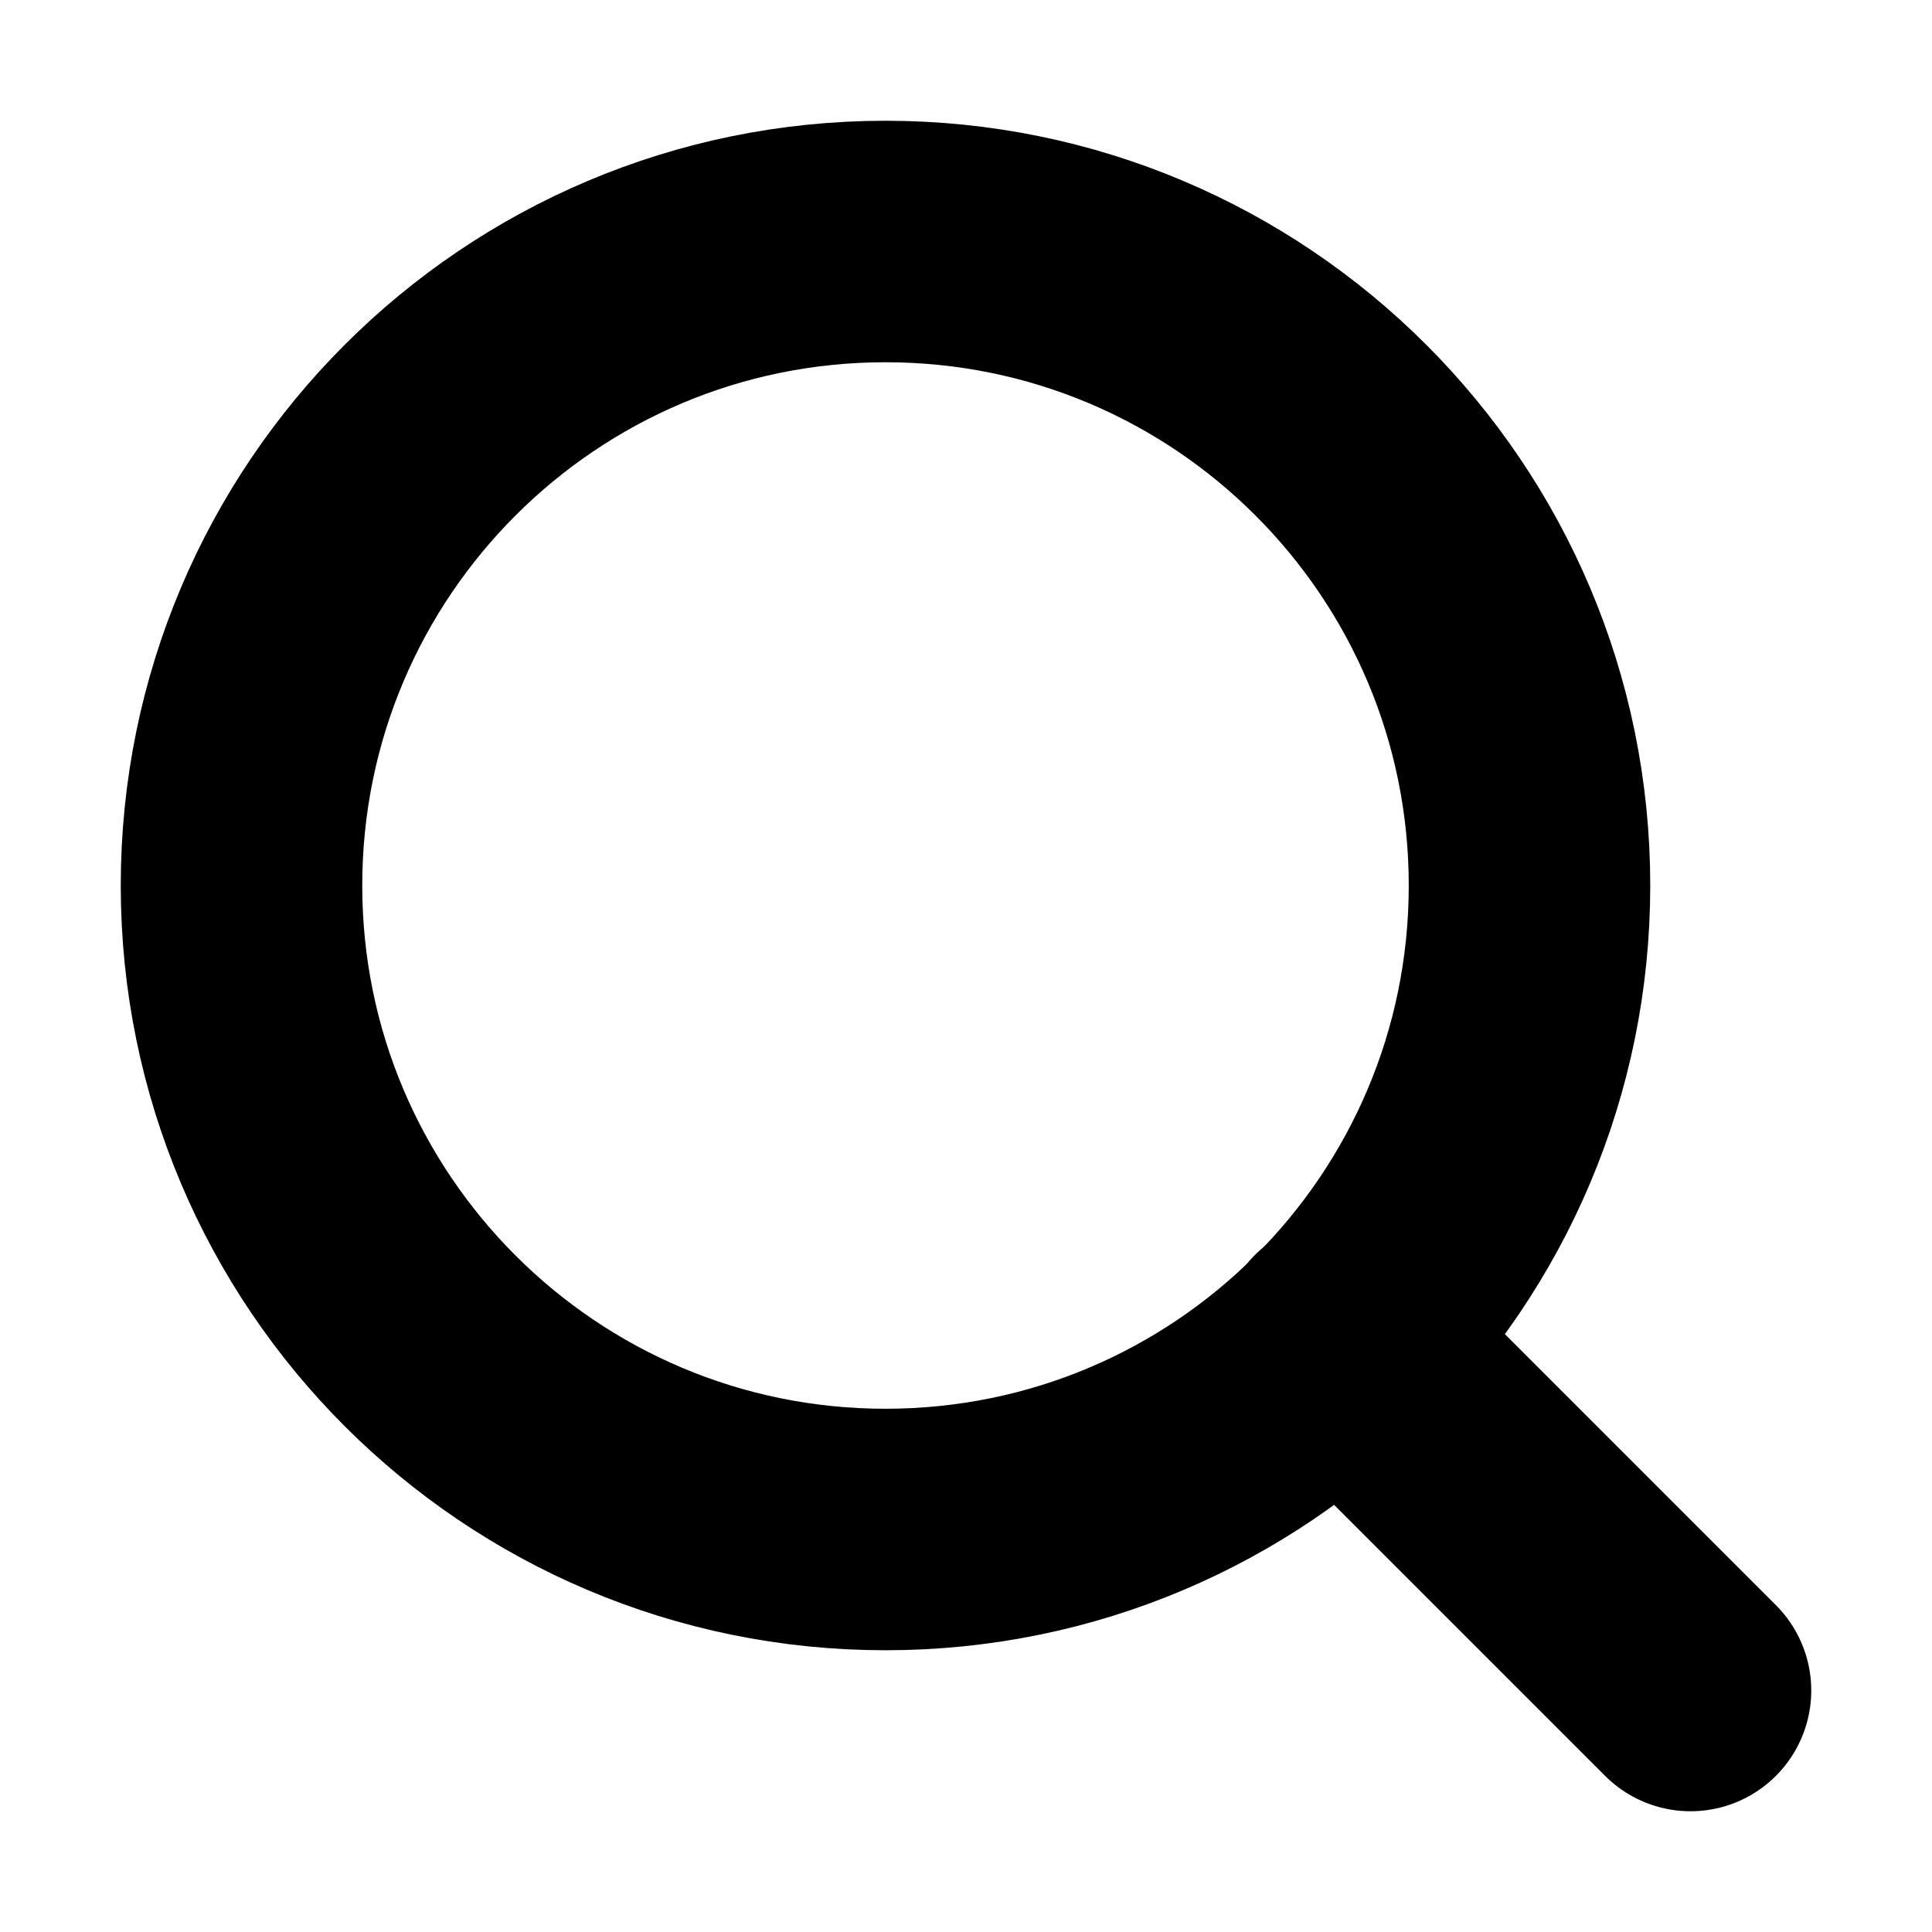
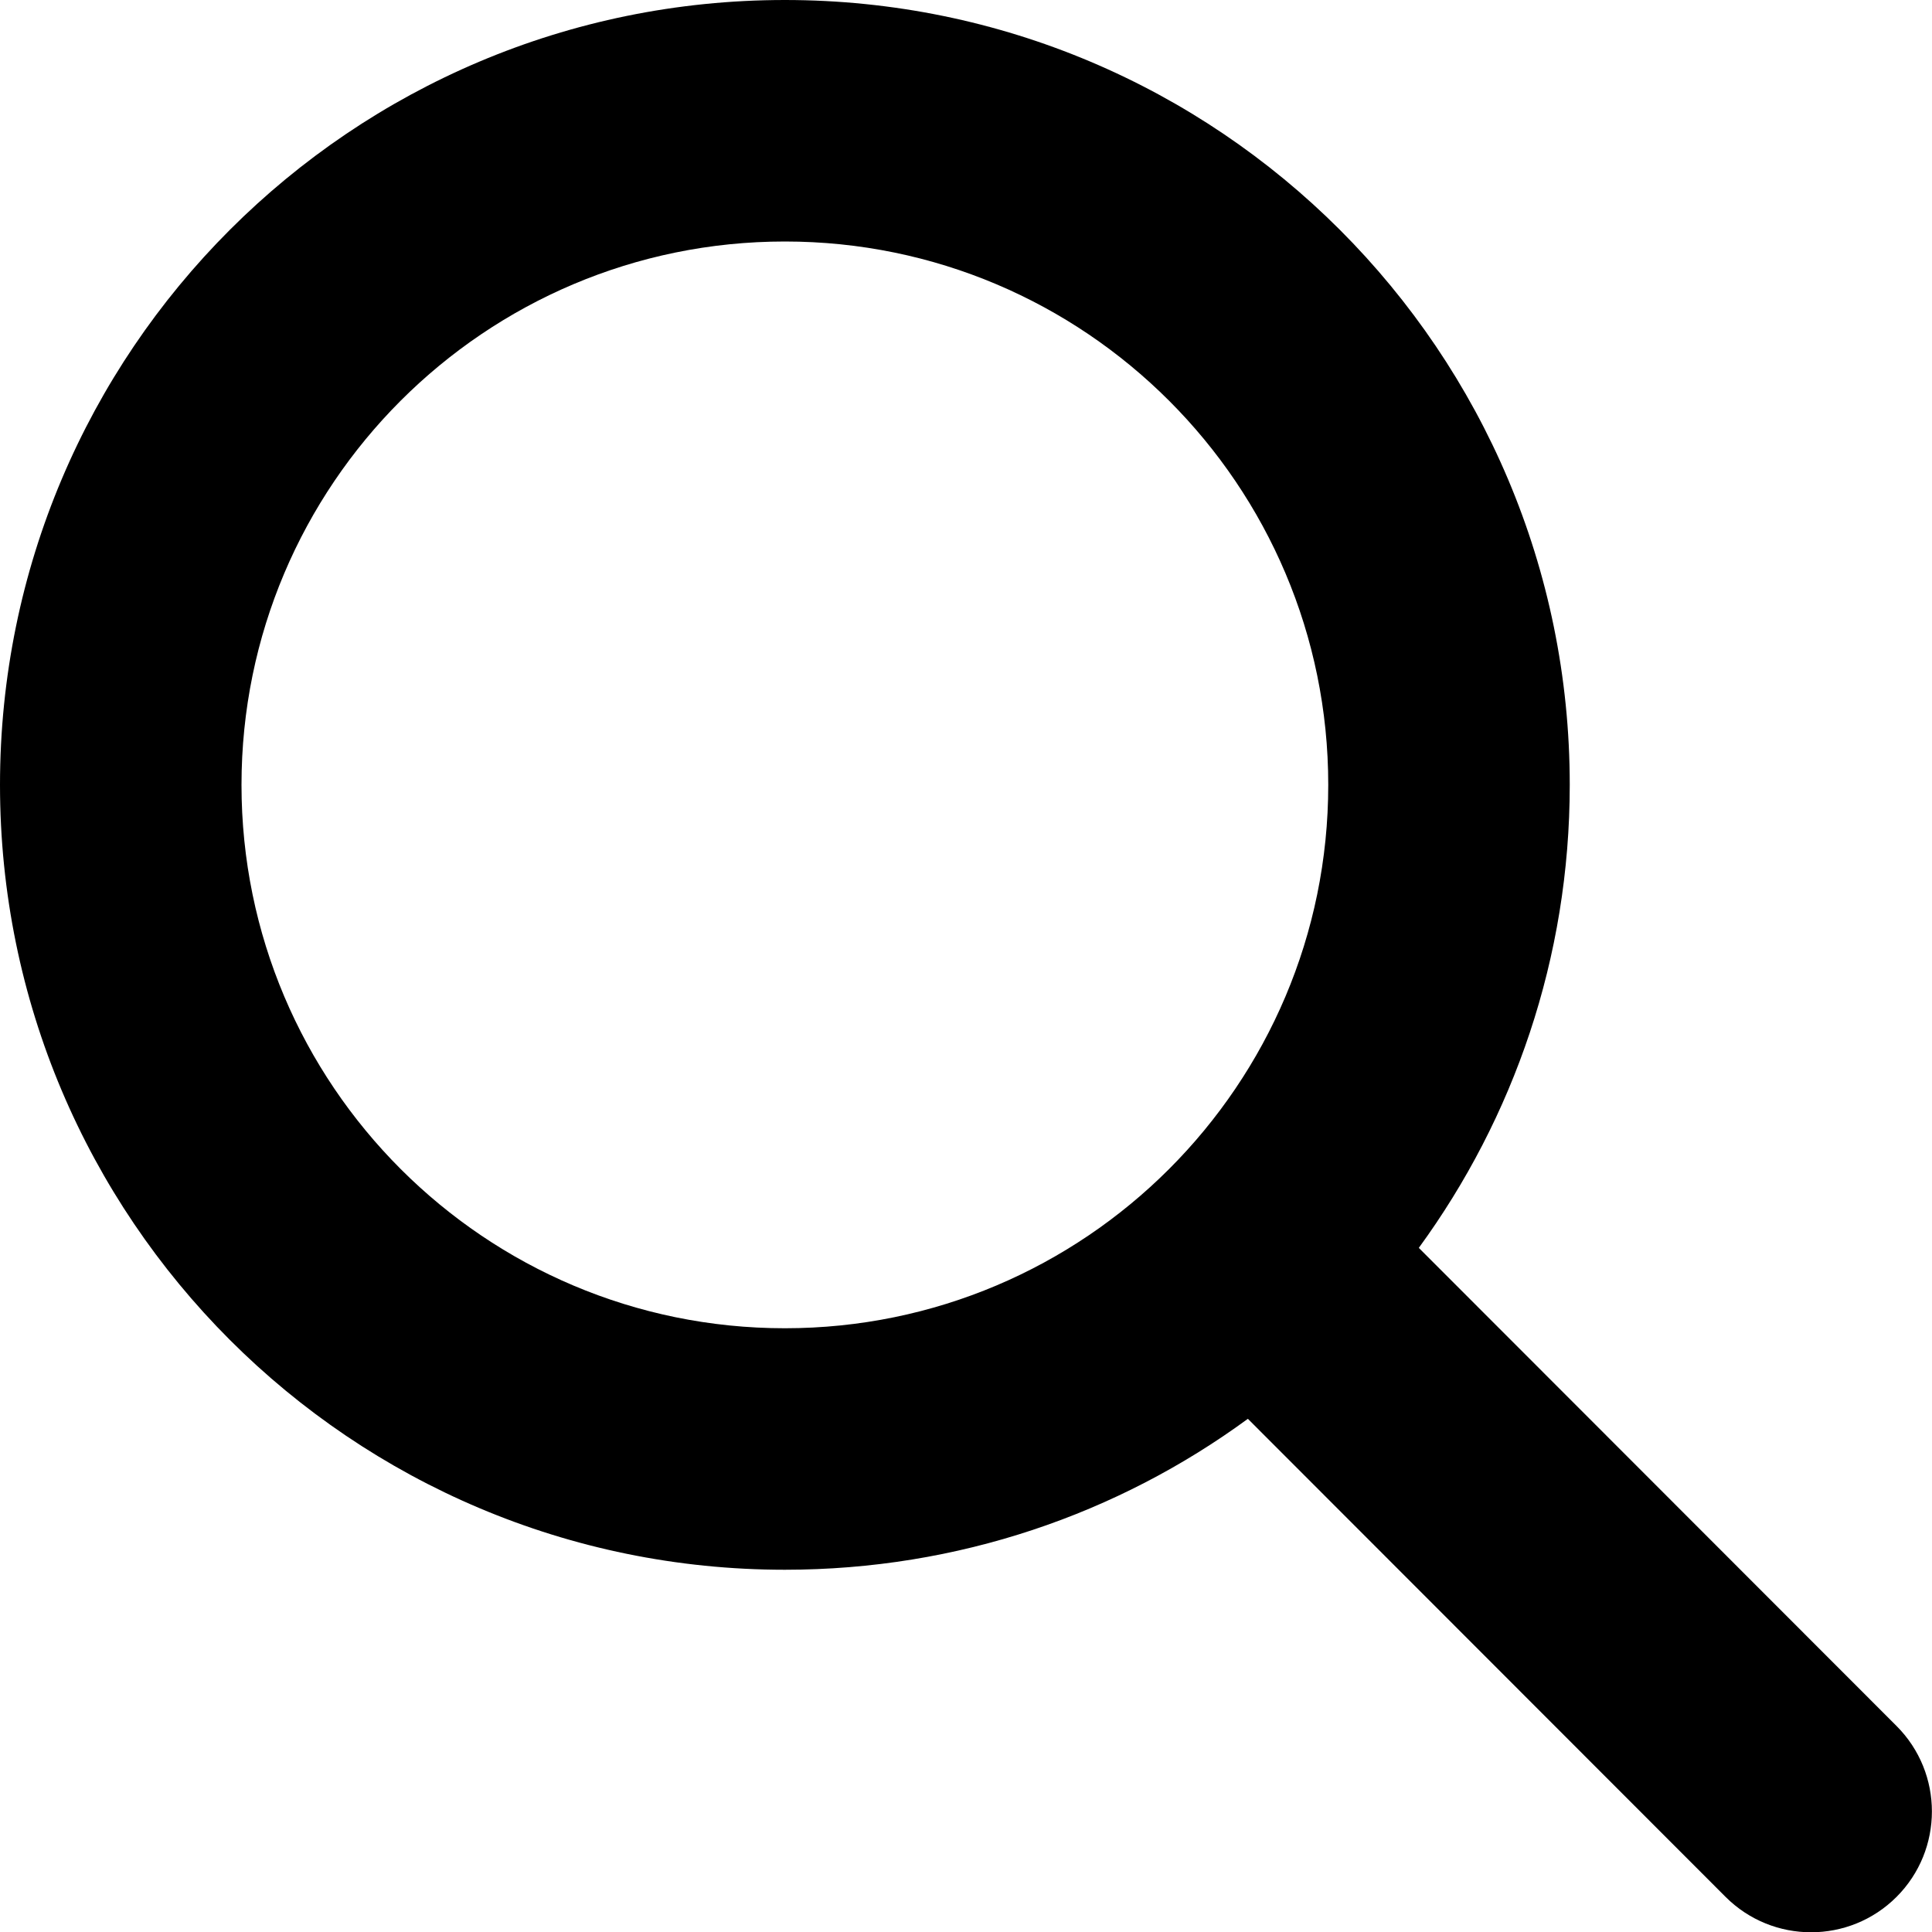
- <svg xmlns="http://www.w3.org/2000/svg" width="24" height="24" viewBox="0 0 24 24" fill="none" stroke="currentColor" stroke-width="3" stroke-linecap="round" stroke-linejoin="round" class="feather feather-search">
-   <circle cx="11" cy="11" r="8" />
-   <line x1="21" y1="21" x2="16.65" y2="16.65" />
+ <svg xmlns="http://www.w3.org/2000/svg" viewBox="0 0 512 512">
+   <path d="M416 208c0 45.9-14.9 88.3-40 122.7L502.6 457.4c12.5 12.5 12.5 32.8 0 45.3s-32.8 12.5-45.3 0L330.7 376c-34.4 25.2-76.8 40-122.7 40C93.1 416 0 322.9 0 208S93.1 0 208 0S416 93.1 416 208zM208 352c79.5 0 144-64.5 144-144s-64.5-144-144-144S64 128.5 64 208s64.5 144 144 144z" />
</svg>
